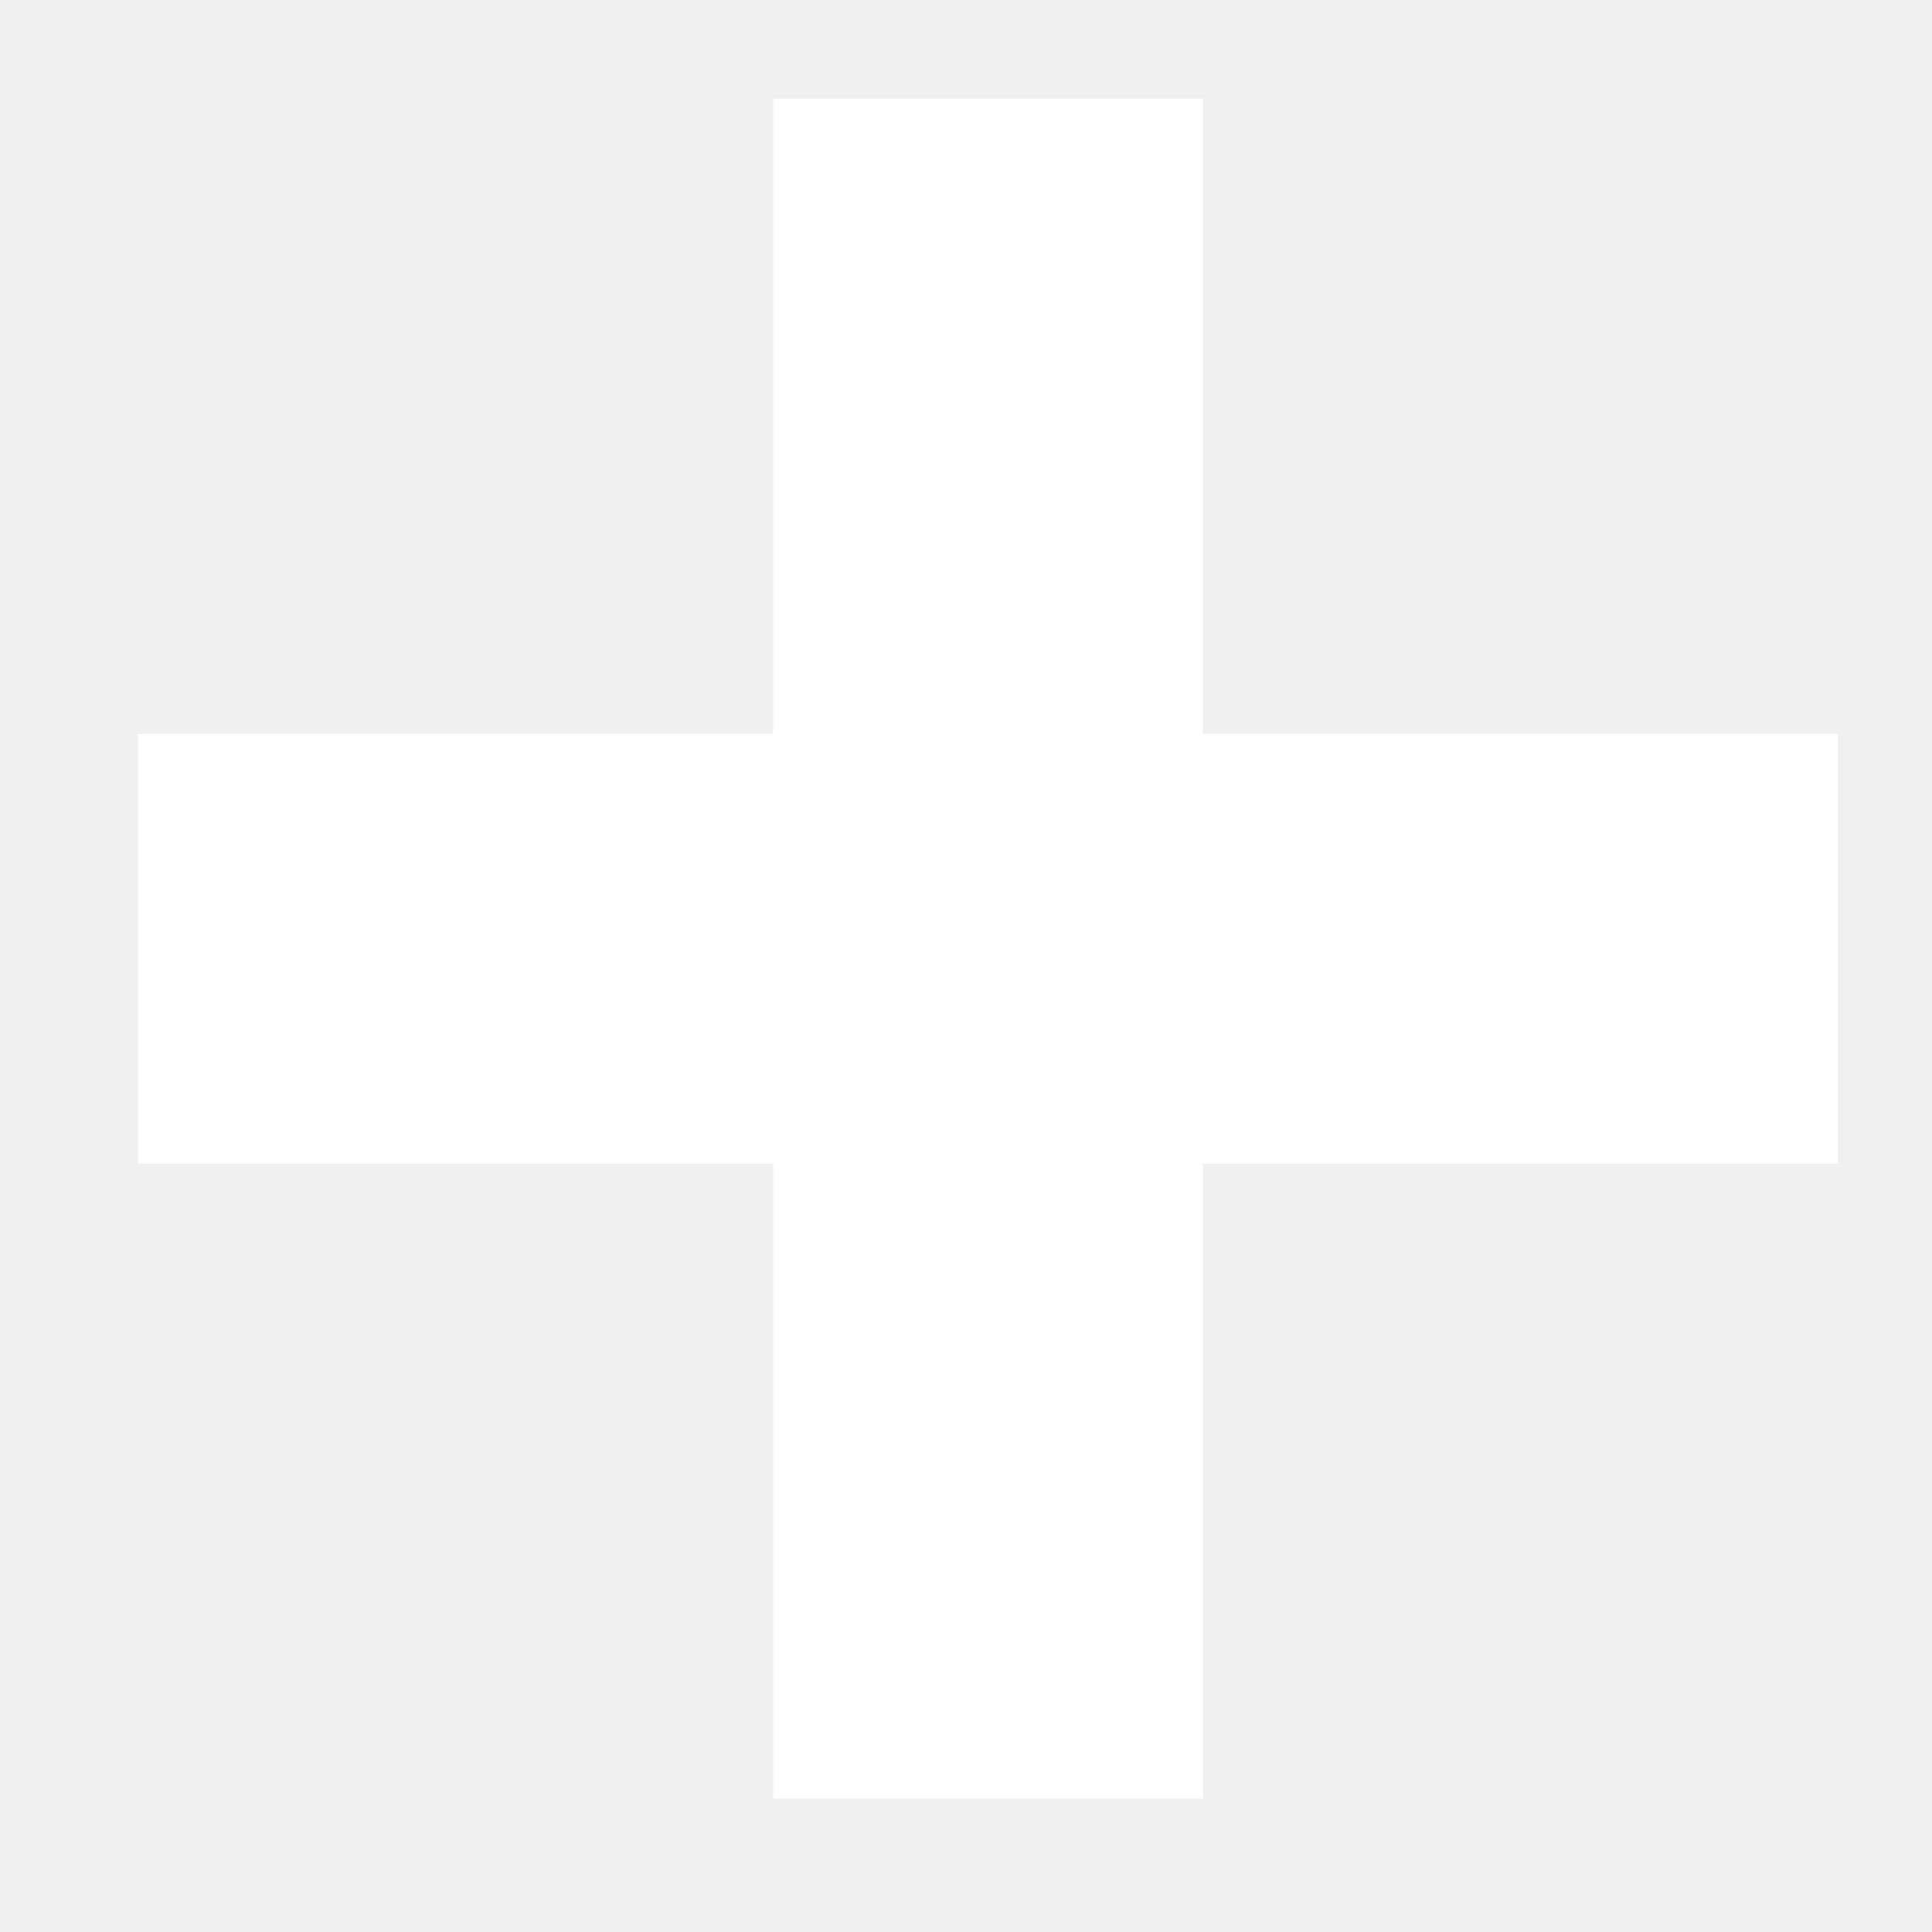
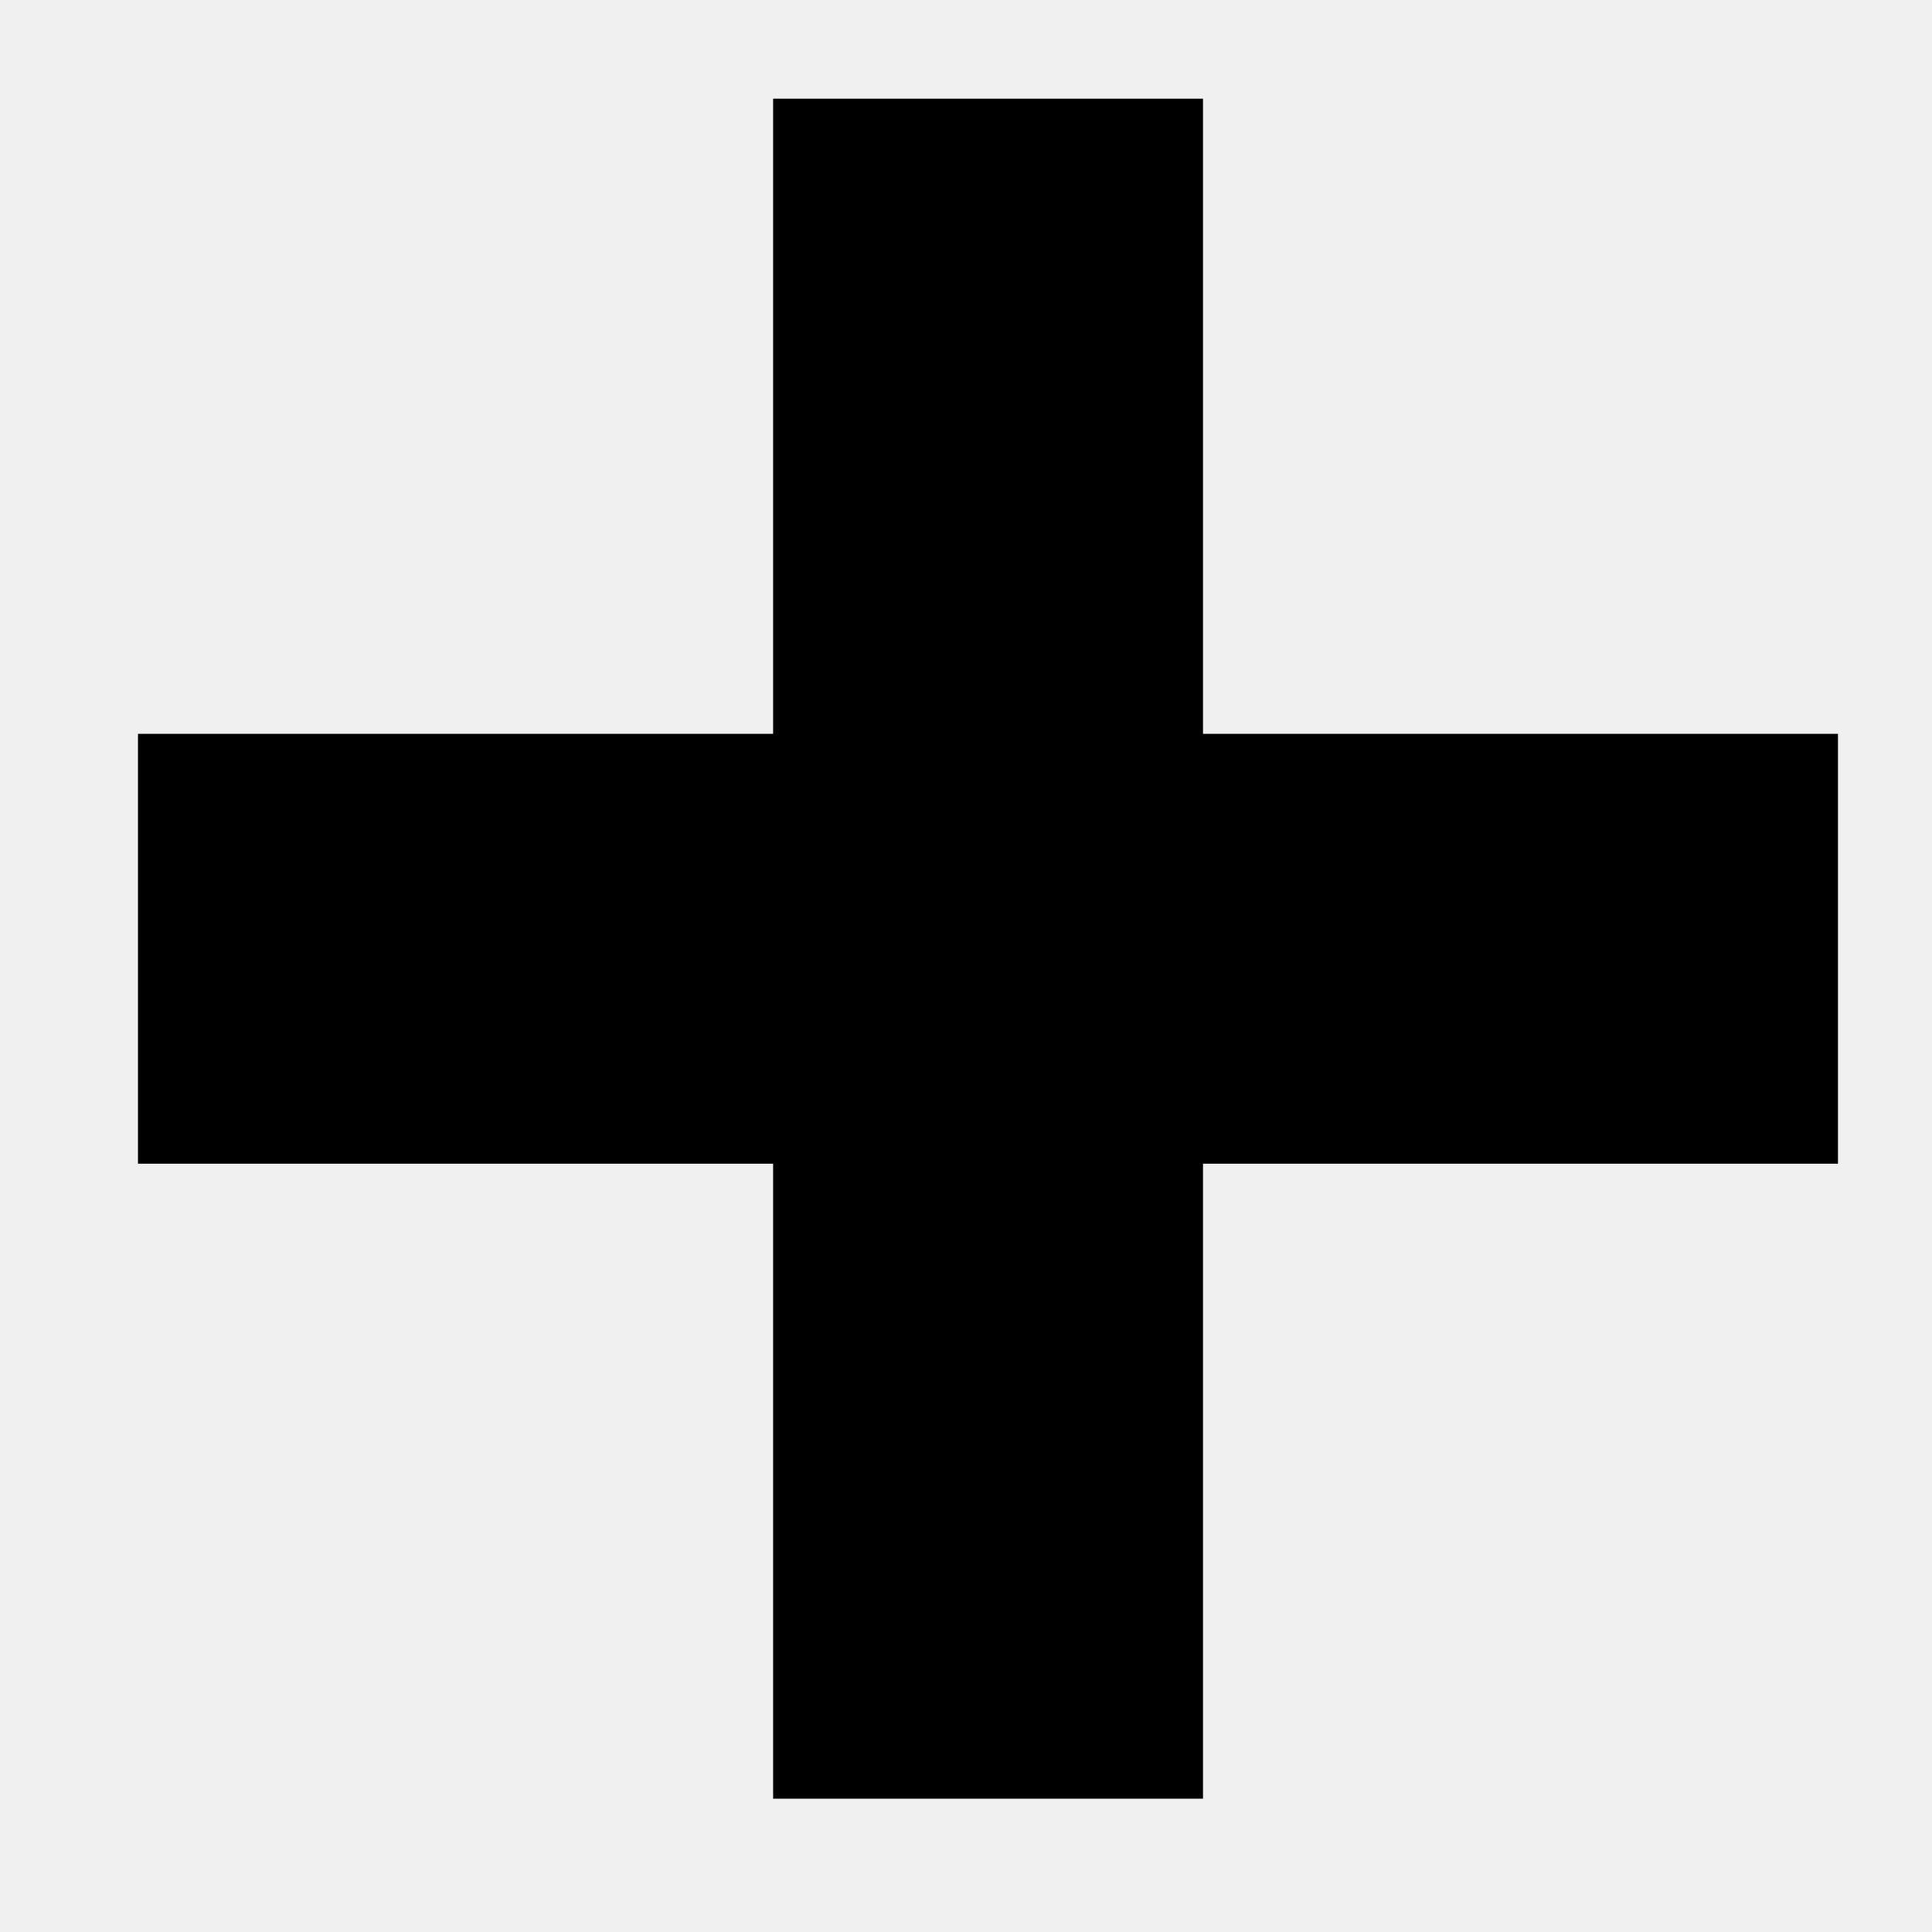
<svg xmlns="http://www.w3.org/2000/svg" width="12" height="12" viewBox="0 0 12 12" fill="none">
-   <path d="M4.802 11.172V0.613H7.472V11.172H4.802ZM0.857 7.228V4.558H11.416V7.228H0.857Z" fill="white" />
+   <path d="M4.802 11.172V0.613H7.472V11.172H4.802ZM0.857 7.228V4.558H11.416V7.228H0.857Z" fill="black" />
</svg>
